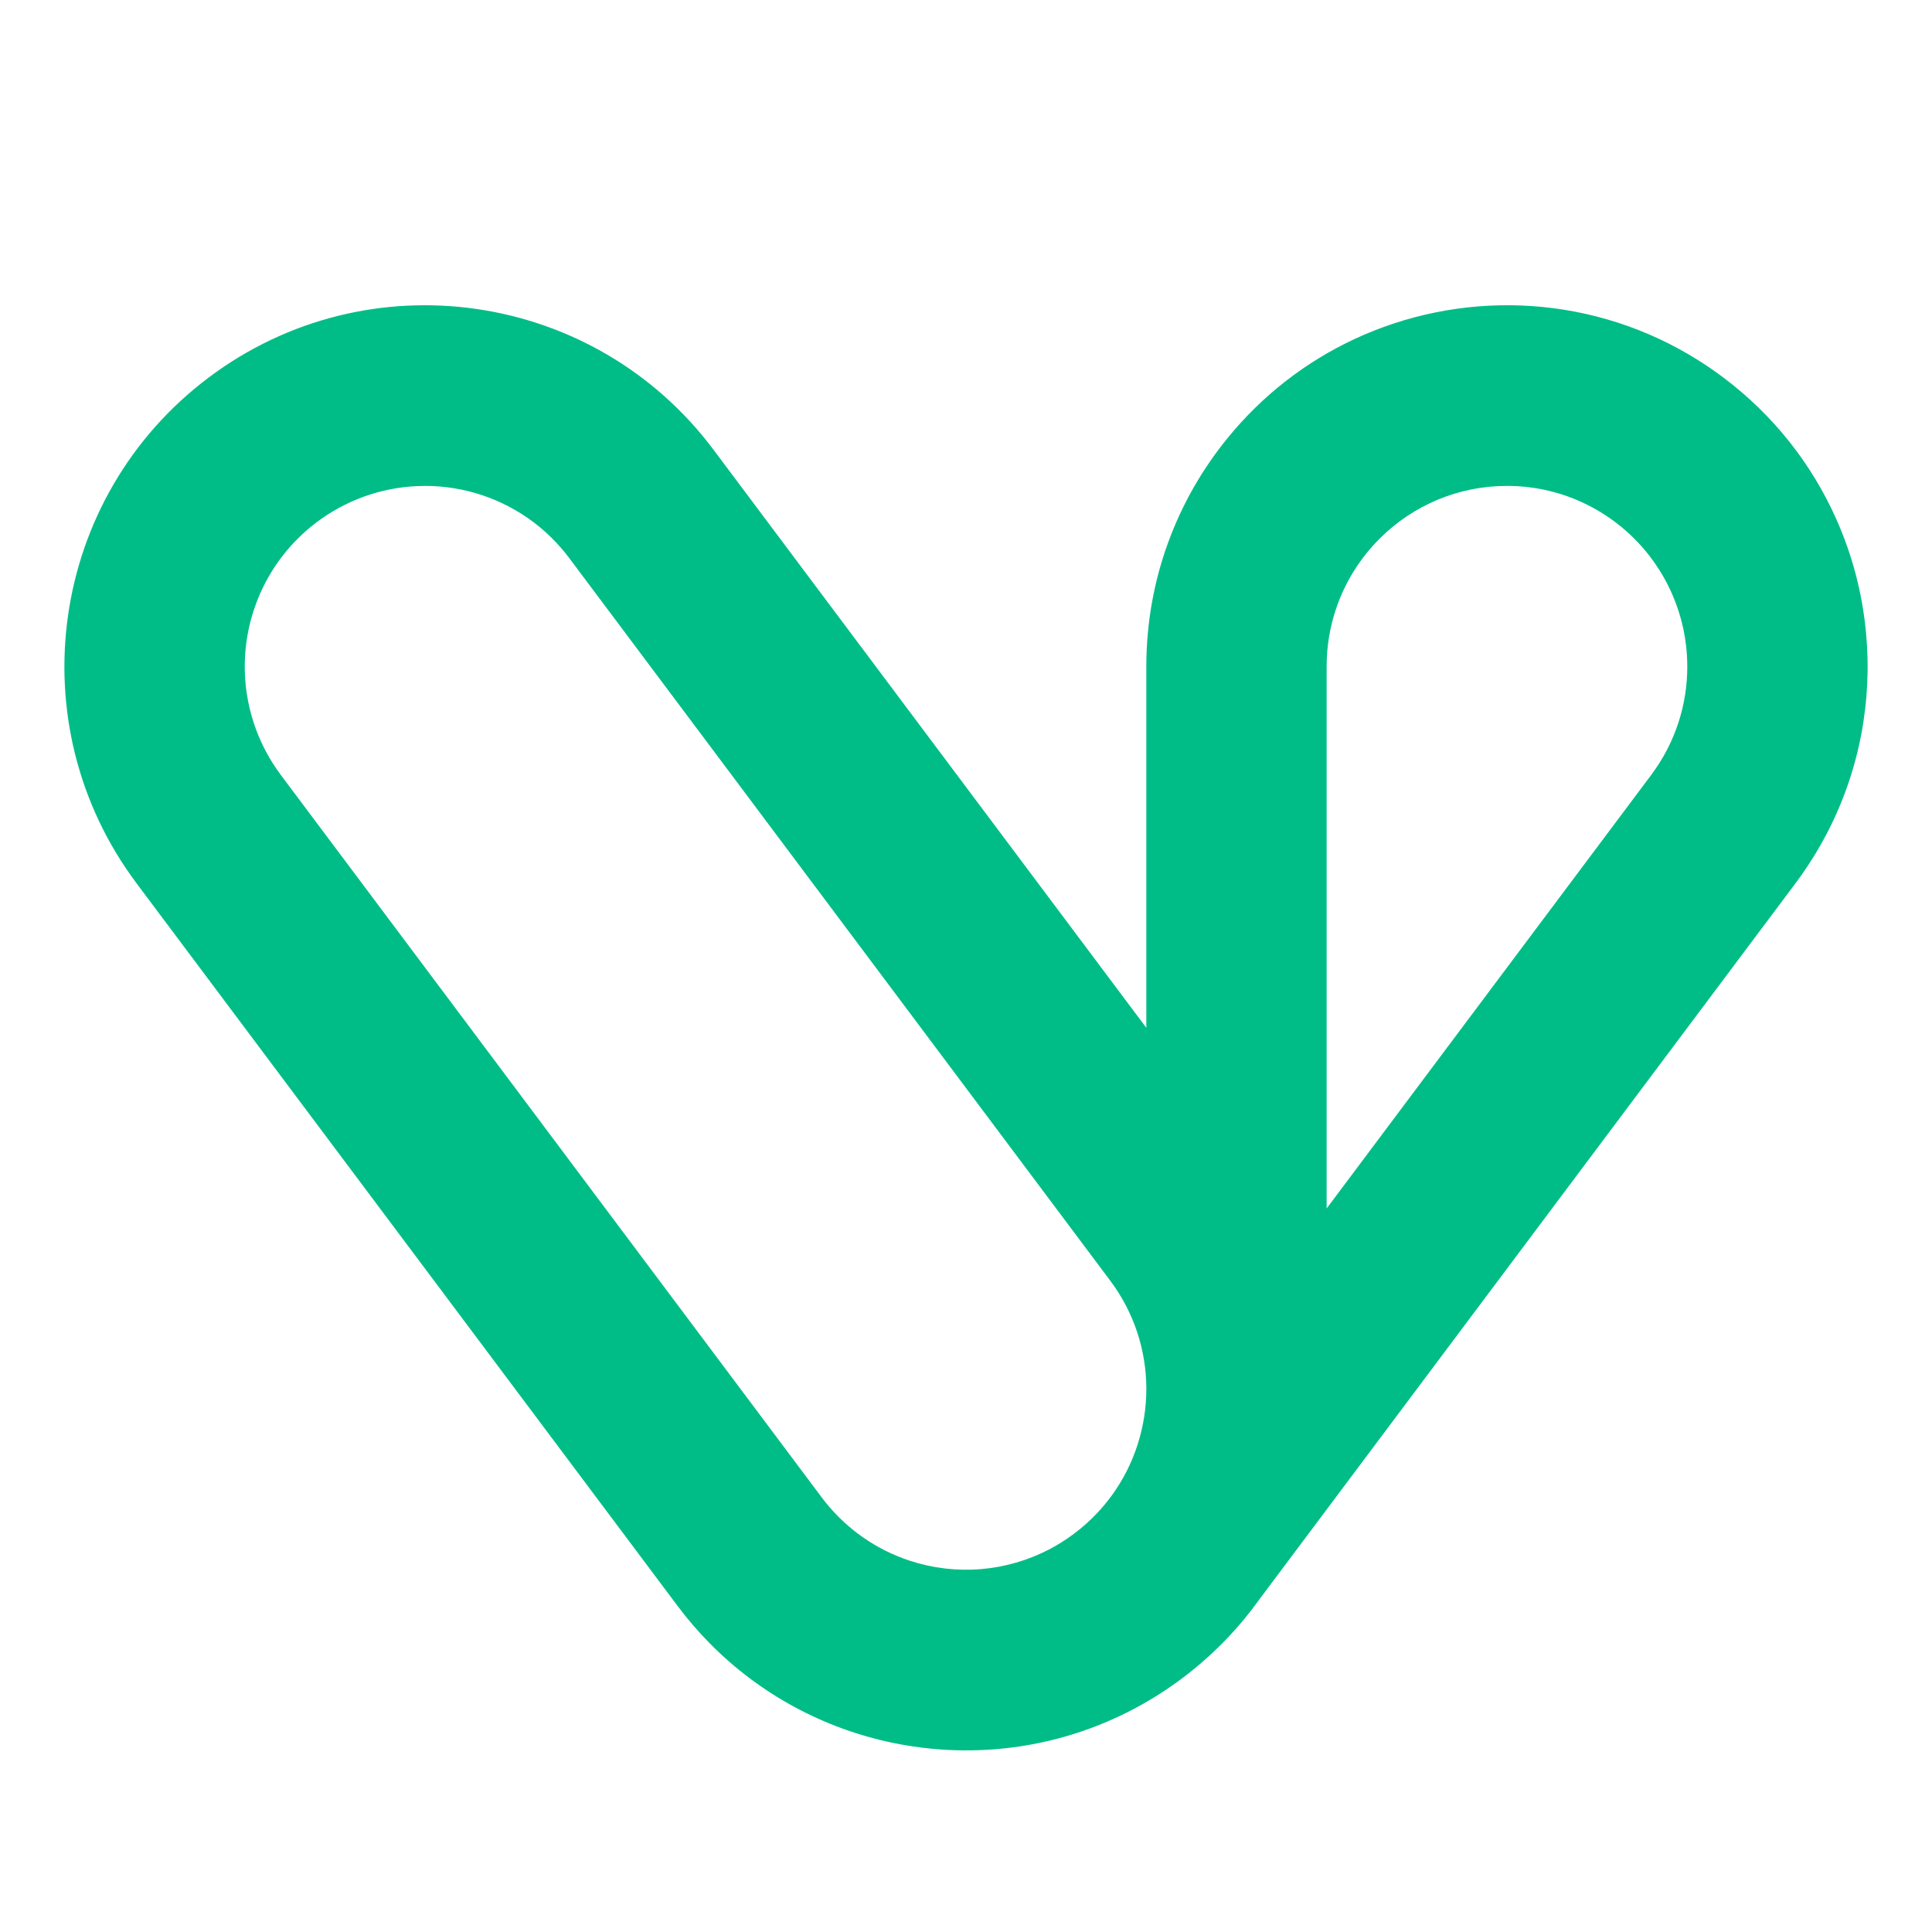
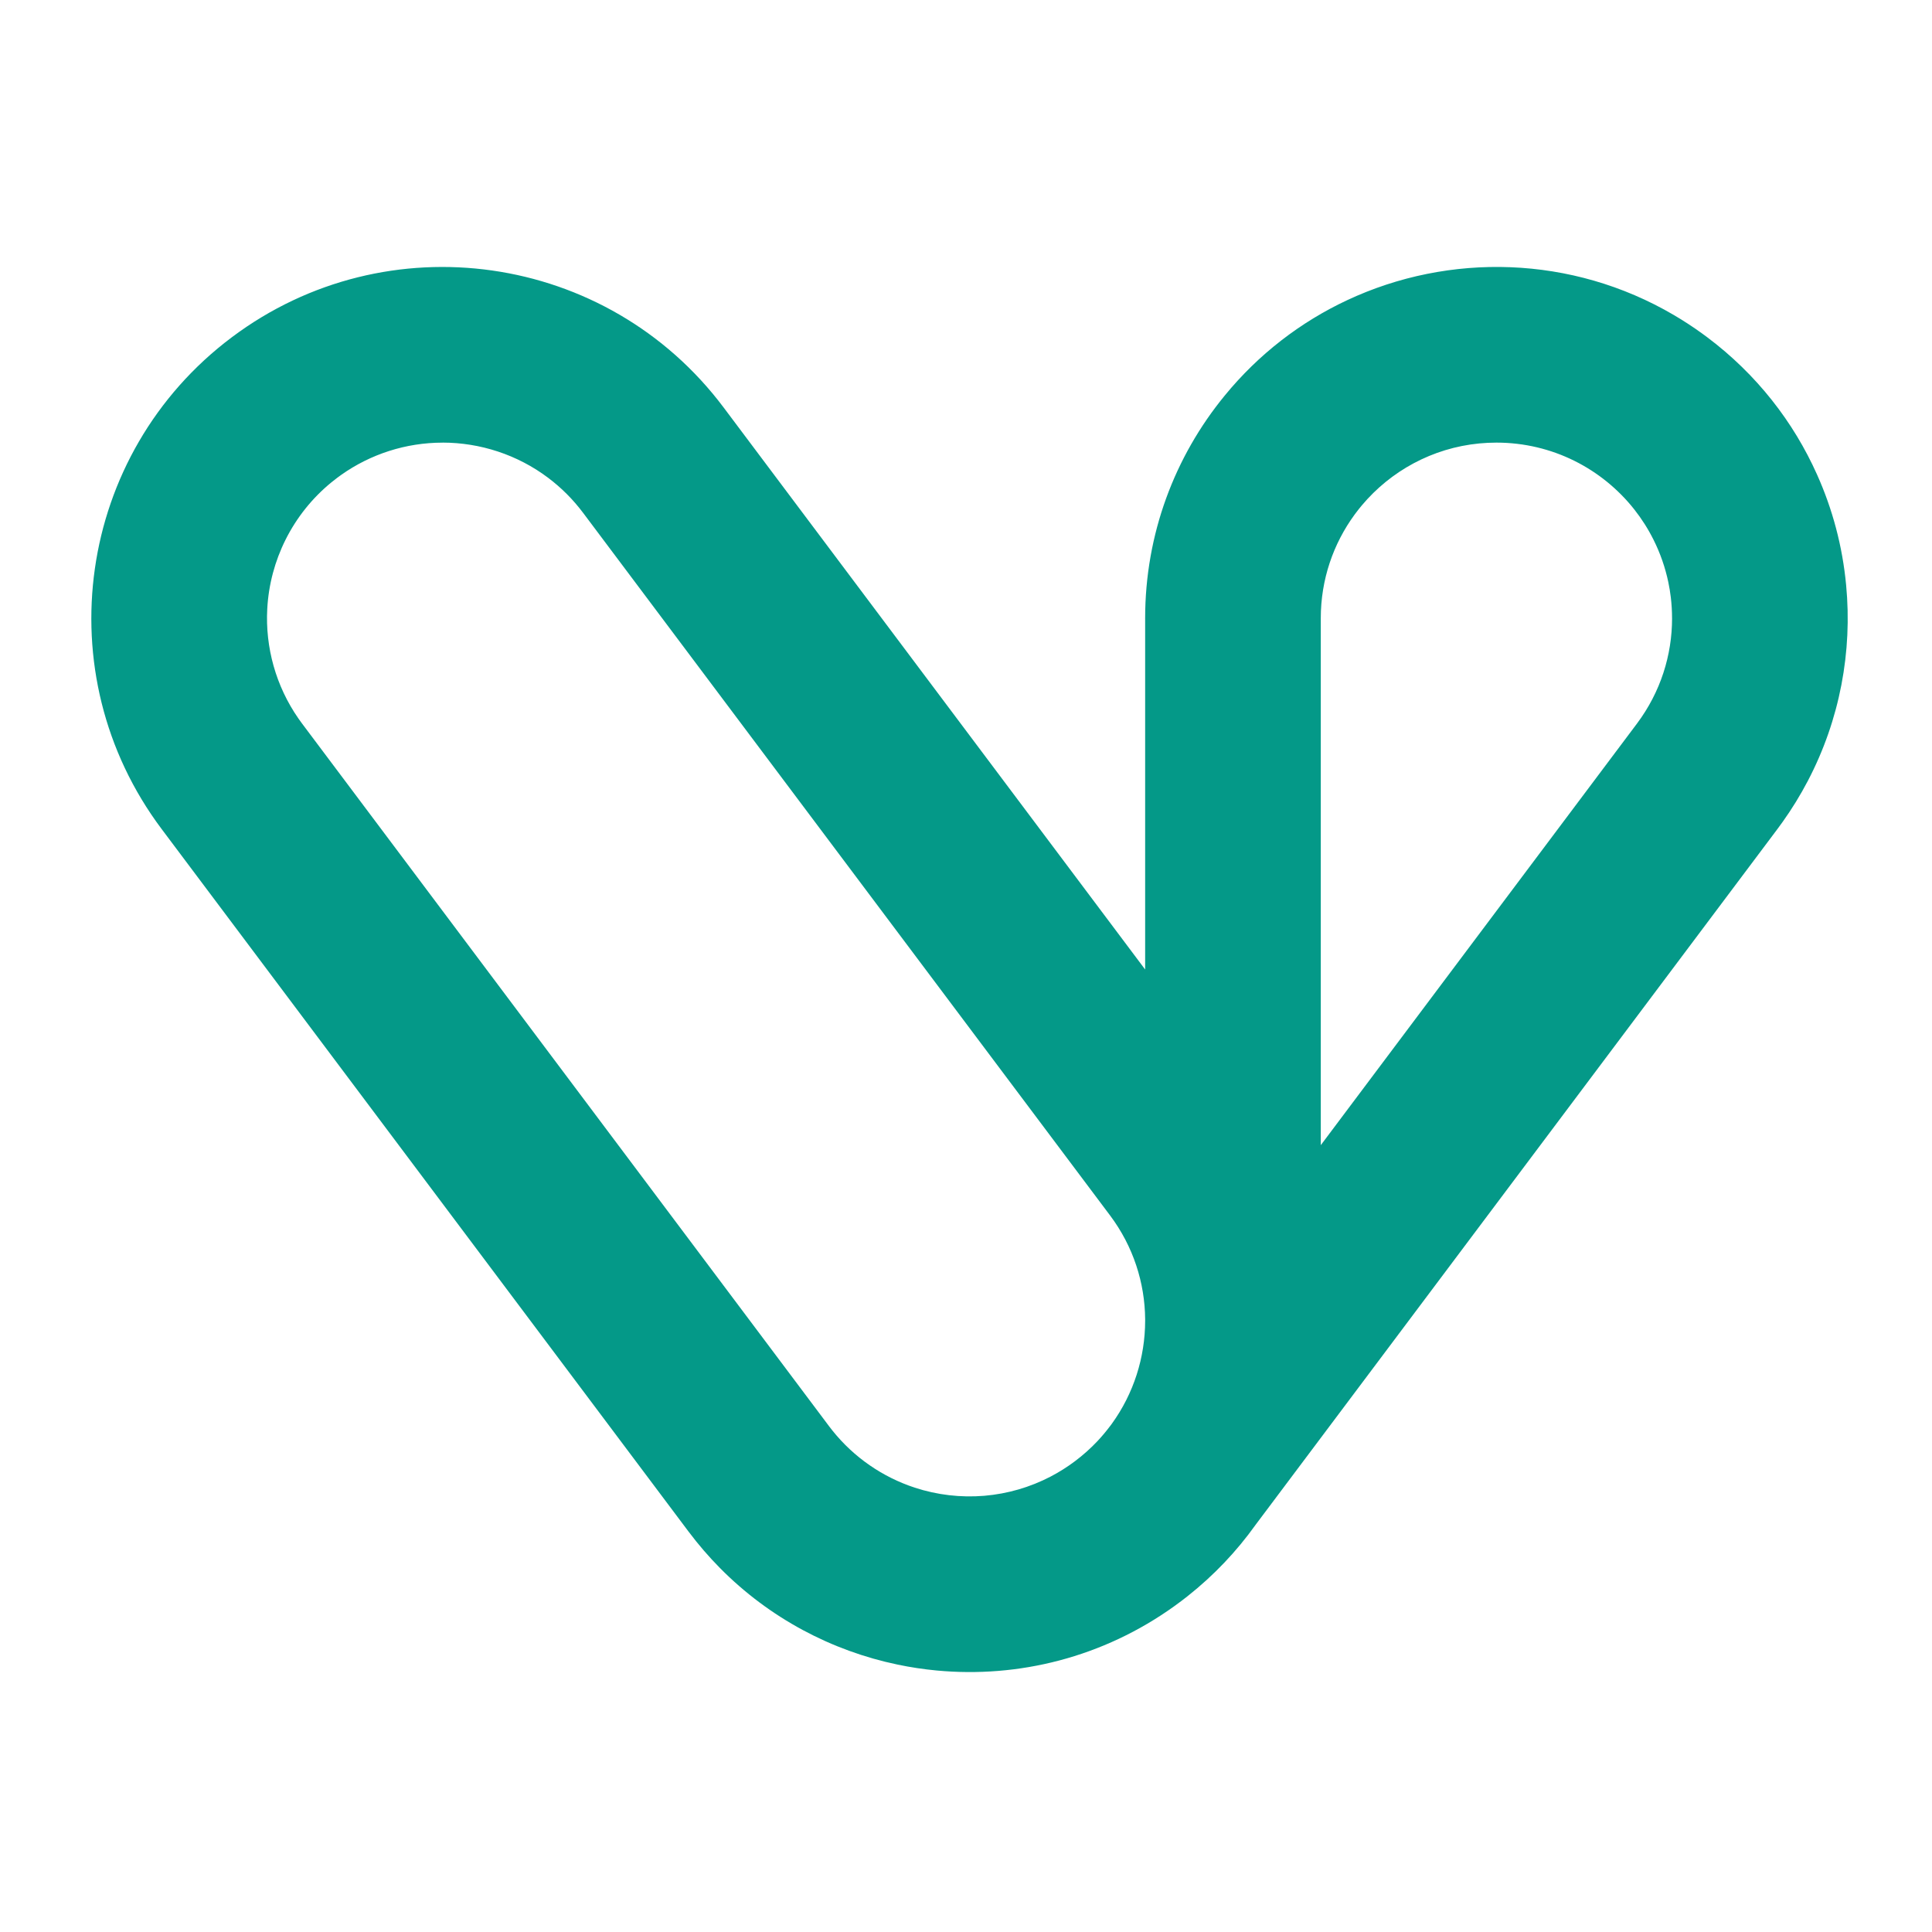
- <svg xmlns="http://www.w3.org/2000/svg" width="500" height="500" viewBox="0 0 500 500" fill="none">
-   <mask id="mask0" mask-type="alpha" maskUnits="userSpaceOnUse" x="0" y="0" width="500" height="500">
-     <rect width="500" height="500" fill="#FAFAFA" />
-   </mask>
-   <g mask="url(#mask0)">
-     <path fill-rule="evenodd" clip-rule="evenodd" d="M475.201 134.285C468.945 120.254 459.142 107.574 446 97.7C445.557 97.367 445.112 97.039 444.666 96.716C442.228 94.948 439.702 93.296 437.096 91.766C410.045 75.885 377.516 75.093 350.34 87.841C338.05 93.606 326.855 102.14 317.756 113.3C304.575 129.422 296.666 150.036 296.666 172.501C296.666 172.655 296.666 172.809 296.667 172.962V265.997L184.668 116.404C153.741 75.095 95.241 66.723 54.005 97.705C12.768 128.686 4.411 187.29 35.338 228.599L175.335 415.591C177.936 419.064 180.731 422.305 183.695 425.309C196.882 438.676 213.401 447.358 230.905 451.017C234.299 451.728 237.745 452.251 241.227 452.581C262.963 454.644 285.483 449.119 304.512 435.394C305.657 434.569 306.784 433.717 307.892 432.839C314.947 427.257 320.987 420.846 325.978 413.848L464.667 228.604C465.146 227.965 465.615 227.32 466.076 226.671C468.53 223.219 470.755 219.592 472.73 215.814C481.298 199.441 484.586 181.315 482.92 163.704C481.952 153.31 479.285 143.41 475.201 134.285ZM287.817 386.905L287.333 387.55C286.304 388.925 285.207 390.235 284.047 391.474C282.222 393.419 280.205 395.234 277.999 396.891C275.923 398.452 273.758 399.813 271.529 400.977C266.099 403.804 260.119 405.561 253.914 406.083C247.677 406.602 241.391 405.861 235.454 403.916C226.934 401.115 219.304 395.88 213.582 388.723C213.274 388.338 212.971 387.946 212.673 387.547L72.676 200.556C72.347 200.116 72.027 199.673 71.716 199.226C65.683 190.551 62.862 180.241 63.409 170.003C63.584 166.777 64.09 163.575 64.92 160.451C65.725 157.43 66.84 154.464 68.269 151.601C71.253 145.624 75.411 140.477 80.384 136.386C80.914 135.951 81.456 135.525 82.009 135.109C82.371 134.837 82.735 134.571 83.102 134.312C90.83 128.849 100.183 125.76 110.003 125.759V125.751C119.971 125.758 129.851 128.953 138.023 135.103C139.765 136.414 141.428 137.858 142.999 139.435C144.539 140.982 145.99 142.655 147.336 144.453L287.332 331.444C293.544 339.741 296.586 349.432 296.667 359.064V359.5C296.658 369.217 293.638 378.851 287.817 386.905ZM436.669 172.5C436.677 182.273 433.637 192.13 427.333 200.55L343.333 312.75V172.5H343.331C343.331 162.184 346.667 152.648 352.318 144.916L352.667 144.45C353.182 143.762 353.712 143.092 354.257 142.441C361.9 133.331 372.951 127.185 385.443 125.973C386.941 125.828 388.46 125.753 389.997 125.753C404.866 125.753 418.111 132.72 426.656 143.573C428.596 146.039 430.305 148.724 431.741 151.601C433.557 155.24 434.866 159.043 435.676 162.915C435.952 164.237 436.171 165.57 436.332 166.91C436.55 168.743 436.662 170.608 436.662 172.5H436.669Z" fill="#00BD87" />
-   </g>
+ <svg xmlns="http://www.w3.org/2000/svg" width="275" height="275" viewBox="0 0 275 275" fill="none">
+   <path fill-rule="evenodd" clip-rule="evenodd" d="M258.643 67.564C255.292 60.061 250.04 53.28 243 48C242.763 47.822 242.524 47.647 242.285 47.474C240.979 46.528 239.626 45.645 238.23 44.827C223.738 36.334 206.312 35.911 191.753 42.728C185.169 45.811 179.172 50.374 174.298 56.342C167.236 64.964 162.999 75.987 162.999 88.001C162.999 88.083 163 88.165 163 88.247V137.999L103.001 58.002C86.433 35.912 55.093 31.435 33.002 48.002C10.912 64.57 6.435 95.909 23.003 117.999L98.001 217.995C99.394 219.852 100.892 221.585 102.479 223.192C109.544 230.34 118.393 234.983 127.77 236.939C129.589 237.32 131.435 237.6 133.3 237.776C144.944 238.879 157.009 235.925 167.203 228.585C167.816 228.144 168.42 227.688 169.014 227.219C172.793 224.234 176.029 220.805 178.703 217.063L253 118.002C253.257 117.66 253.508 117.316 253.755 116.968C255.07 115.122 256.262 113.183 257.32 111.163C261.909 102.407 263.671 92.714 262.779 83.296C262.26 77.738 260.831 72.444 258.643 67.564ZM158.259 202.655L158 203C157.448 203.735 156.861 204.436 156.24 205.098C155.262 206.139 154.181 207.109 153 207.995C151.887 208.83 150.728 209.558 149.533 210.18C146.625 211.692 143.421 212.631 140.097 212.91C136.755 213.188 133.388 212.792 130.208 211.752C125.643 210.254 121.556 207.455 118.491 203.627C118.326 203.421 118.163 203.212 118.003 202.999L43.005 103.003C42.829 102.768 42.657 102.531 42.491 102.292C39.259 97.653 37.748 92.14 38.041 86.665C38.134 84.94 38.405 83.227 38.85 81.556C39.281 79.941 39.879 78.355 40.644 76.824C42.242 73.628 44.47 70.876 47.134 68.688C47.418 68.455 47.708 68.227 48.005 68.005C48.199 67.859 48.394 67.717 48.59 67.578C52.73 64.657 57.741 63.005 63.002 63.005V63C68.342 63.005 73.635 64.713 78.012 68.002C78.945 68.703 79.836 69.475 80.678 70.318C81.503 71.145 82.28 72.04 83.001 73.001L158 172.997C161.327 177.434 162.957 182.616 163 187.767V188C162.995 193.196 161.377 198.348 158.259 202.655ZM238.001 88C238.005 93.226 236.377 98.497 233 103L188 163V88H187.999C187.999 82.483 189.786 77.384 192.813 73.249L193 73C193.276 72.632 193.56 72.274 193.852 71.926C197.947 67.054 203.867 63.767 210.559 63.119C211.361 63.042 212.175 63.002 212.998 63.002C220.964 63.002 228.059 66.727 232.637 72.531C233.677 73.85 234.592 75.285 235.361 76.824C236.334 78.77 237.035 80.804 237.469 82.874C237.617 83.581 237.734 84.294 237.821 85.011C237.938 85.991 237.998 86.988 237.998 88H238.001Z" fill="#049988" />
</svg>
